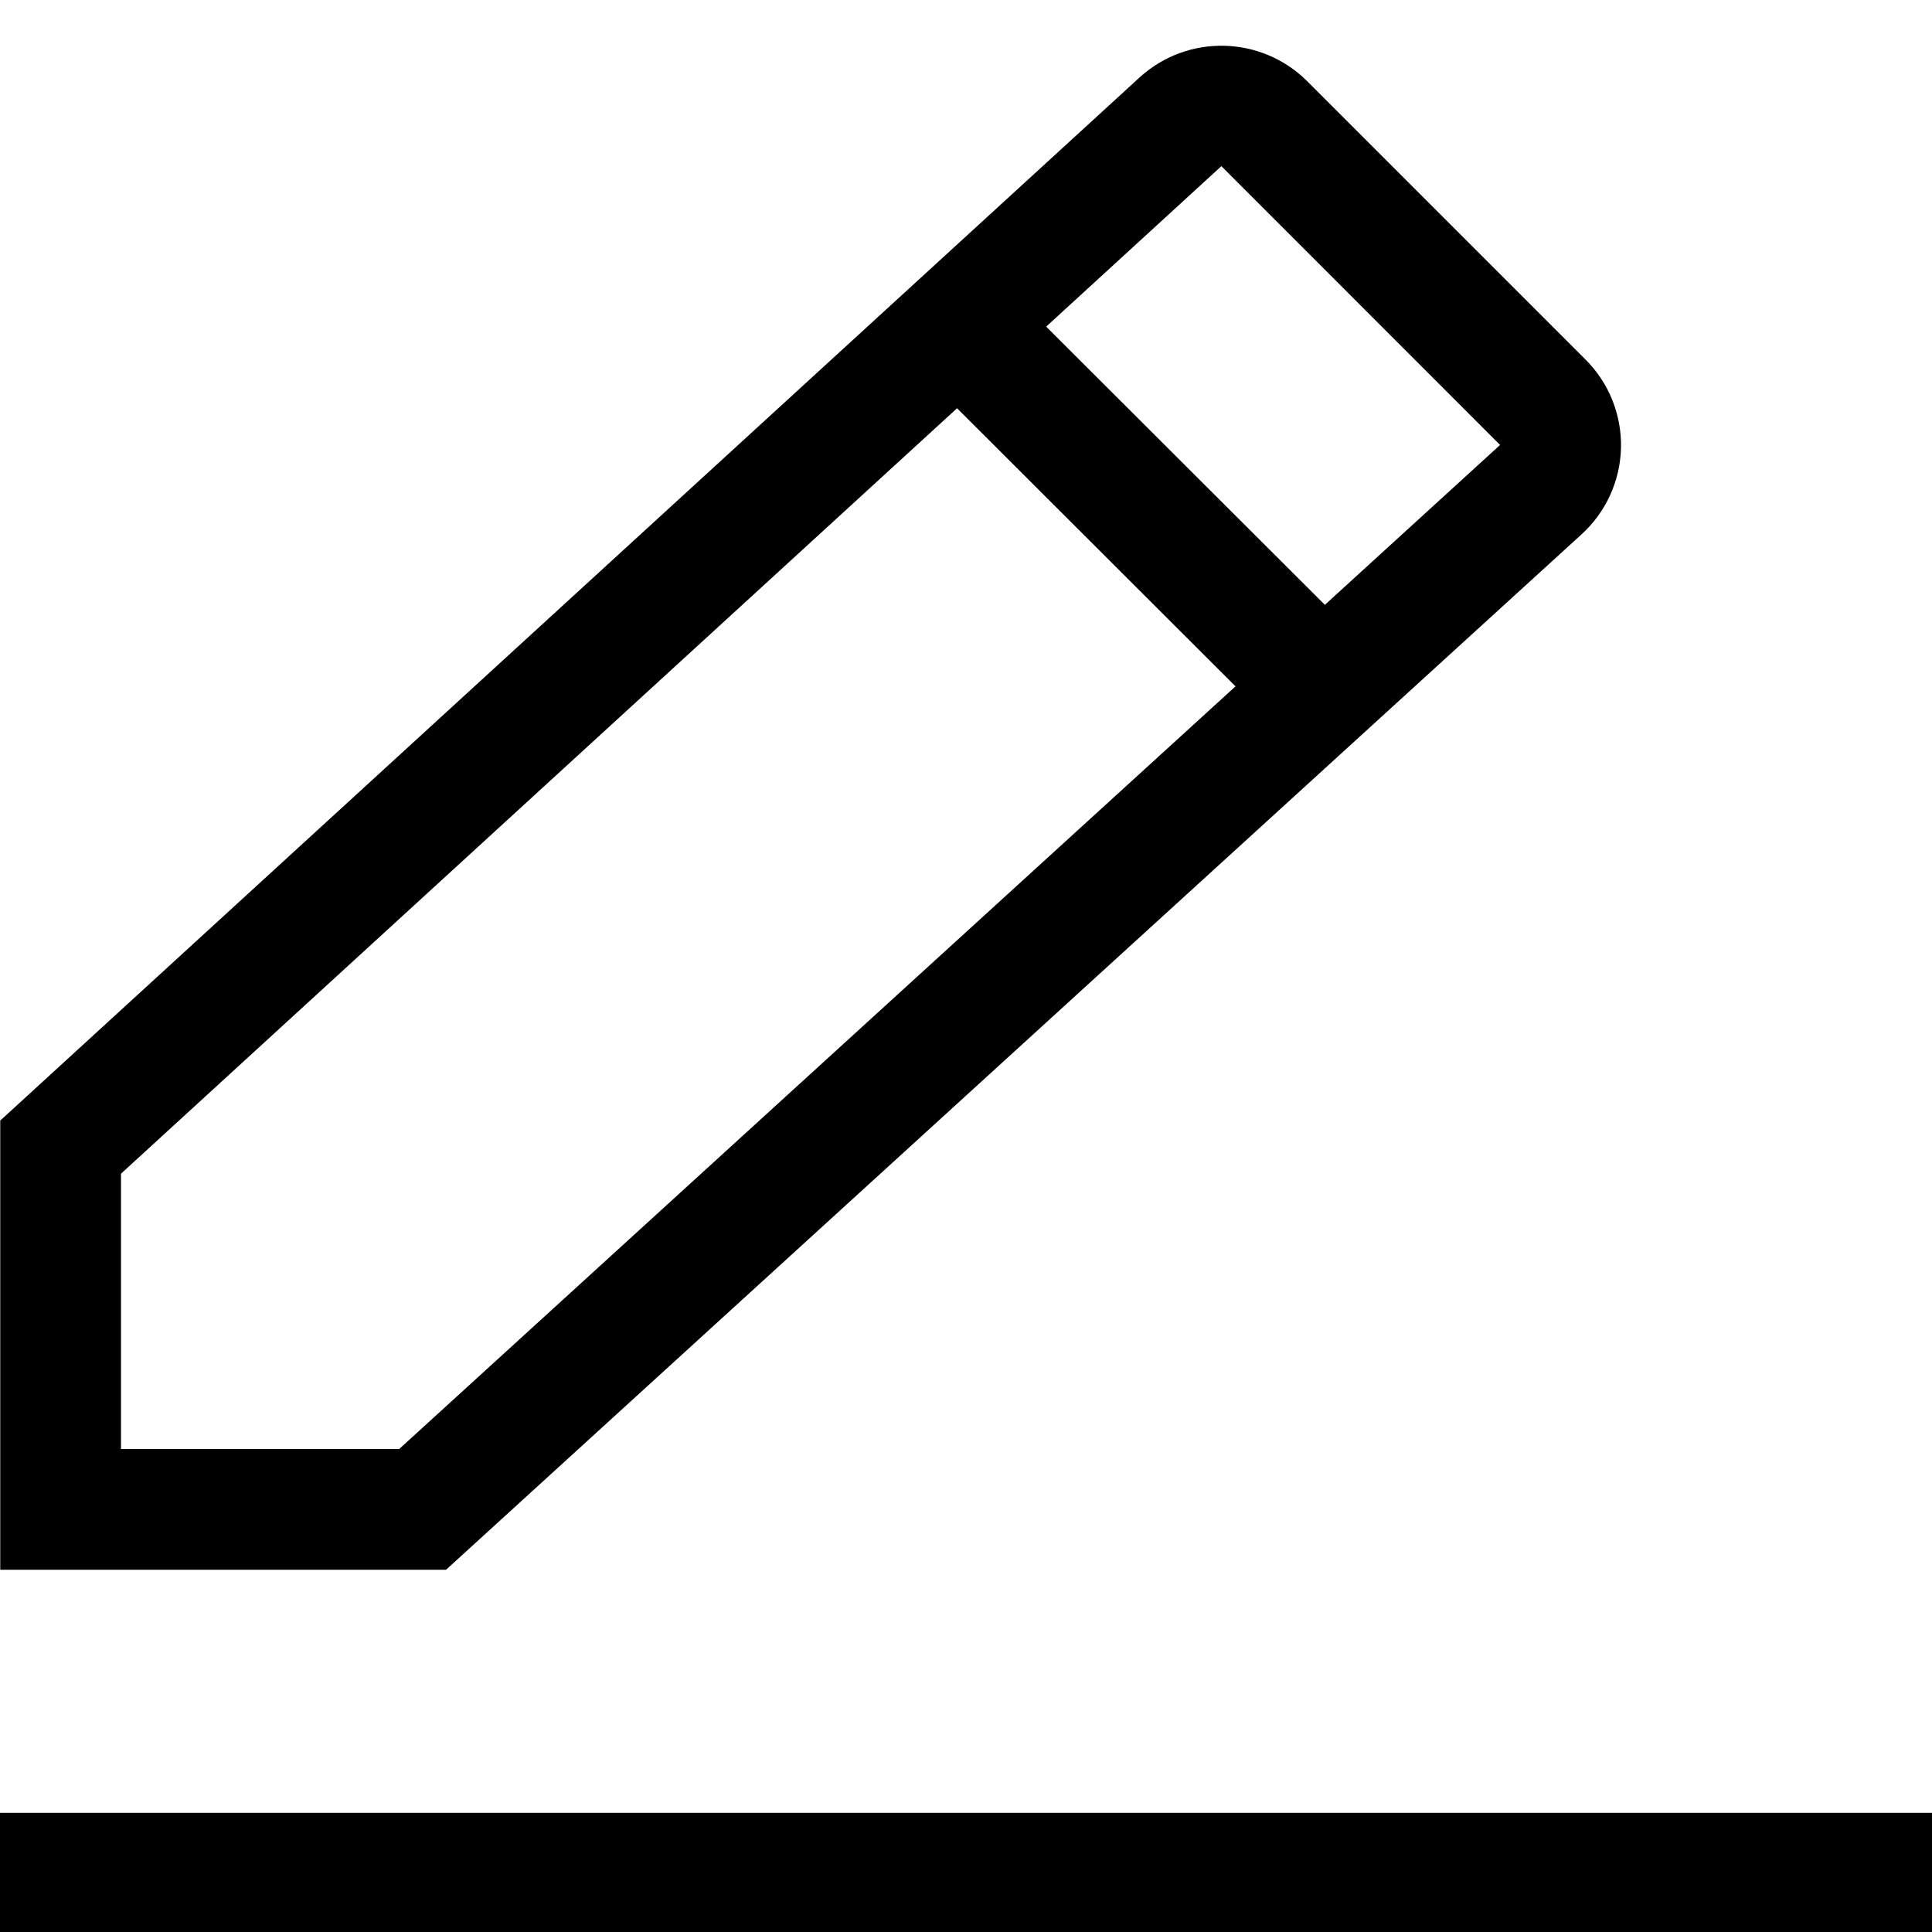
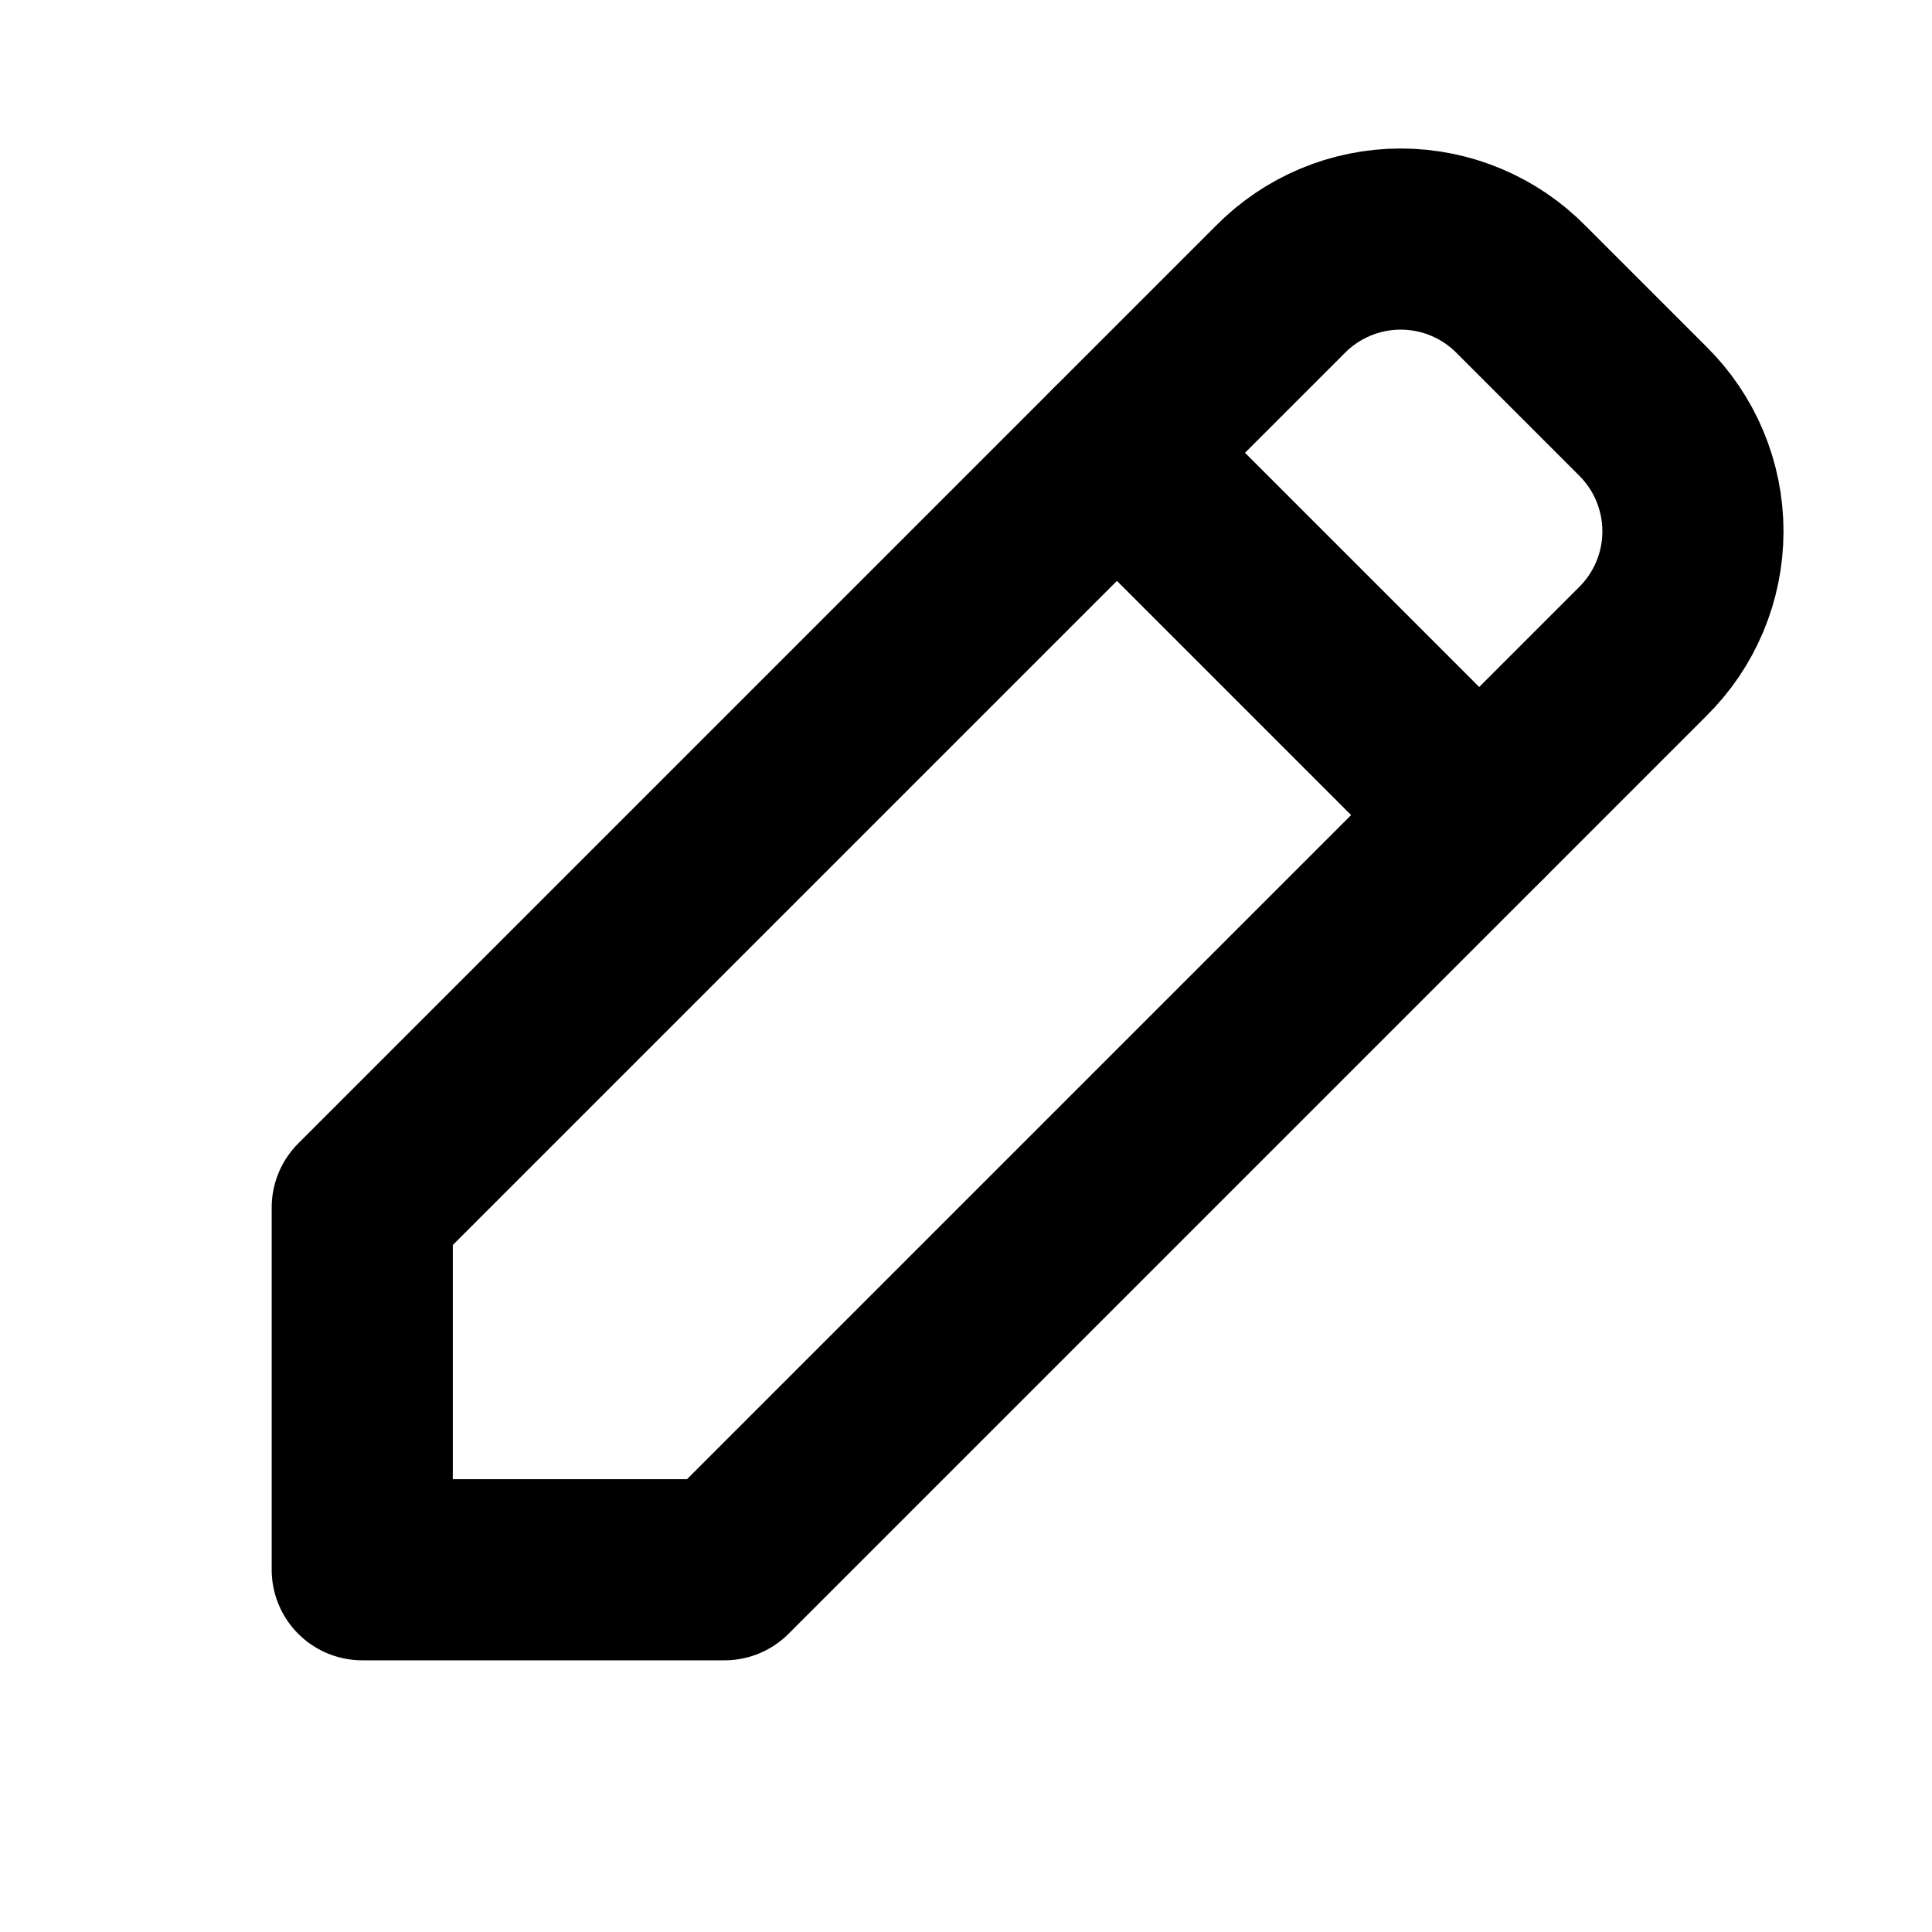
- <svg xmlns="http://www.w3.org/2000/svg" viewBox="0 0 16 16" fill="currentColor" aria-hidden="true">
-   <path d="M7.926 3.381 1.002 9.72V12h2.304l6.926-6.316-2.306-2.303zm.738-.676 2.308 2.304 1.451-1.324-2.308-2.309-1.451 1.329zM.002 9.28 9.44.639a1.006 1.006 0 0 1 1.382.03l2.309 2.309a1 1 0 0 1-.033 1.447L3.694 13H.002V9.28z" />
-   <path d="M0 16.013v-1h16v1z" />
+ <svg xmlns="http://www.w3.org/2000/svg" viewBox="0 0 16 16" fill="none" stroke="currentColor" stroke-width="1.5" stroke-linecap="round" stroke-linejoin="round" aria-hidden="true">
+   <path d="M10.6 2.4a1.4 1.4 0 0 1 2 0l1 1a1.4 1.4 0 0 1 0 2L6 13H3v-3z" />
+   <path d="m9.25 3.75 3 3" />
</svg>
